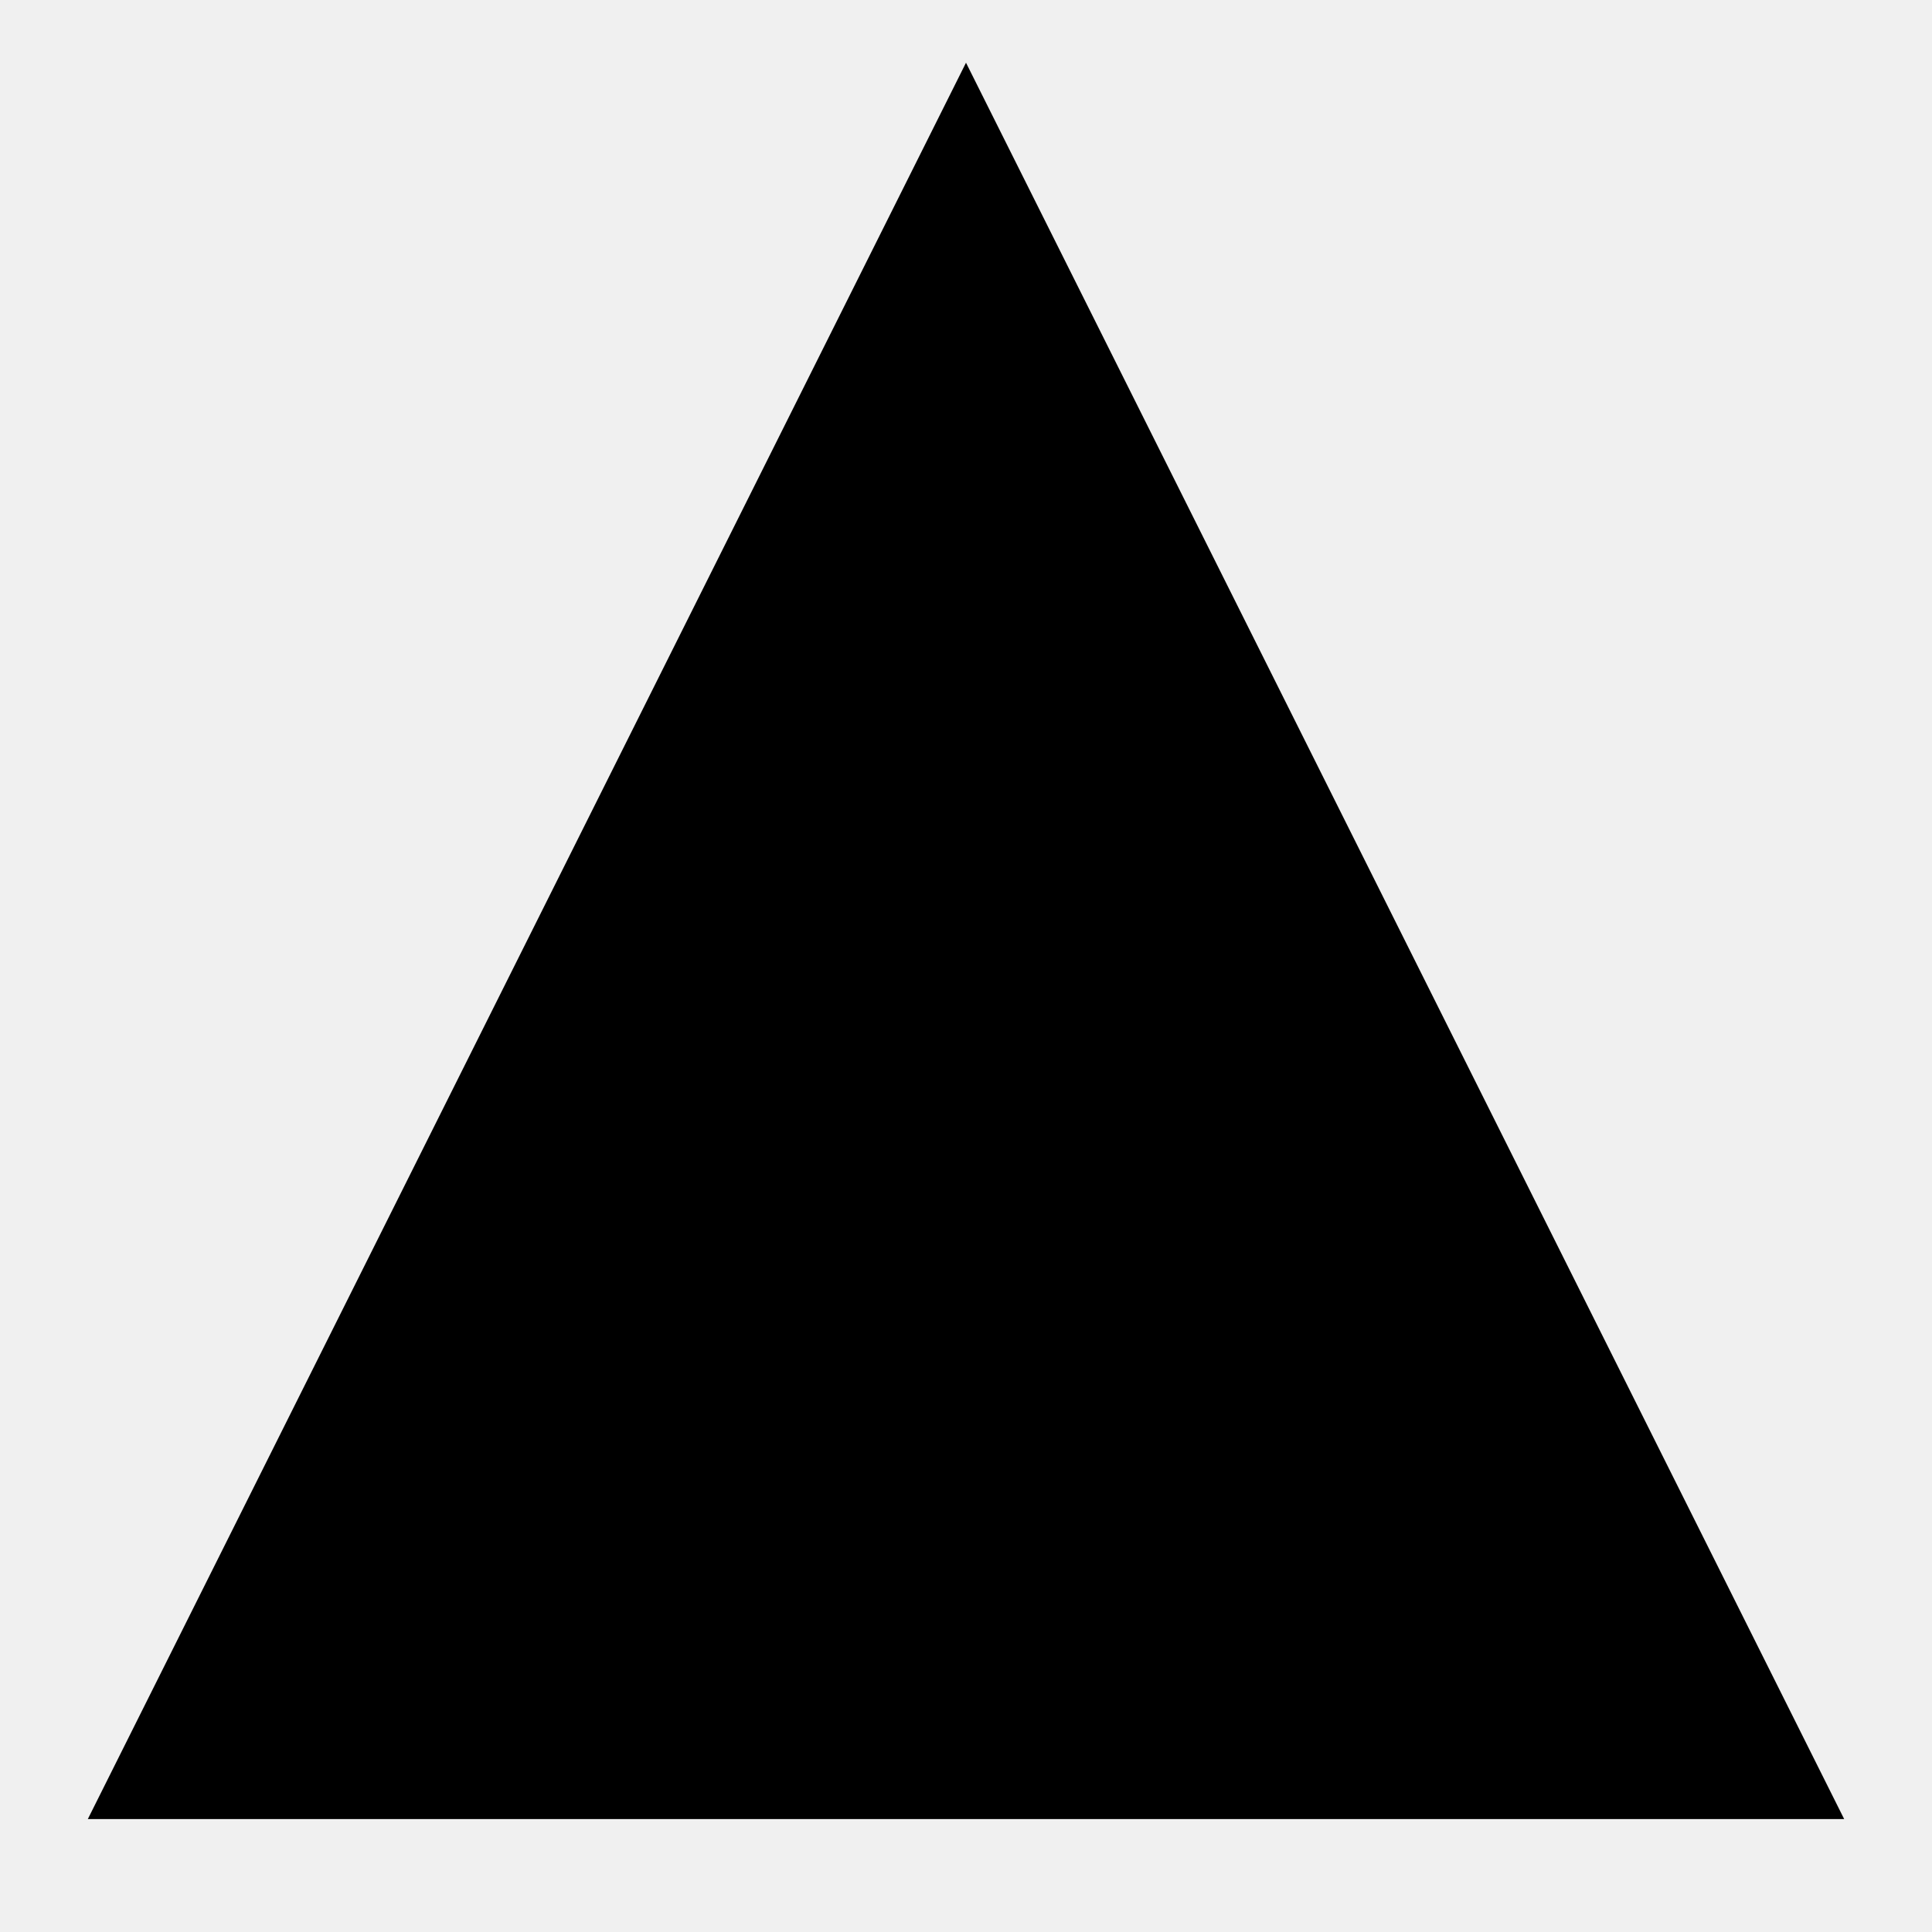
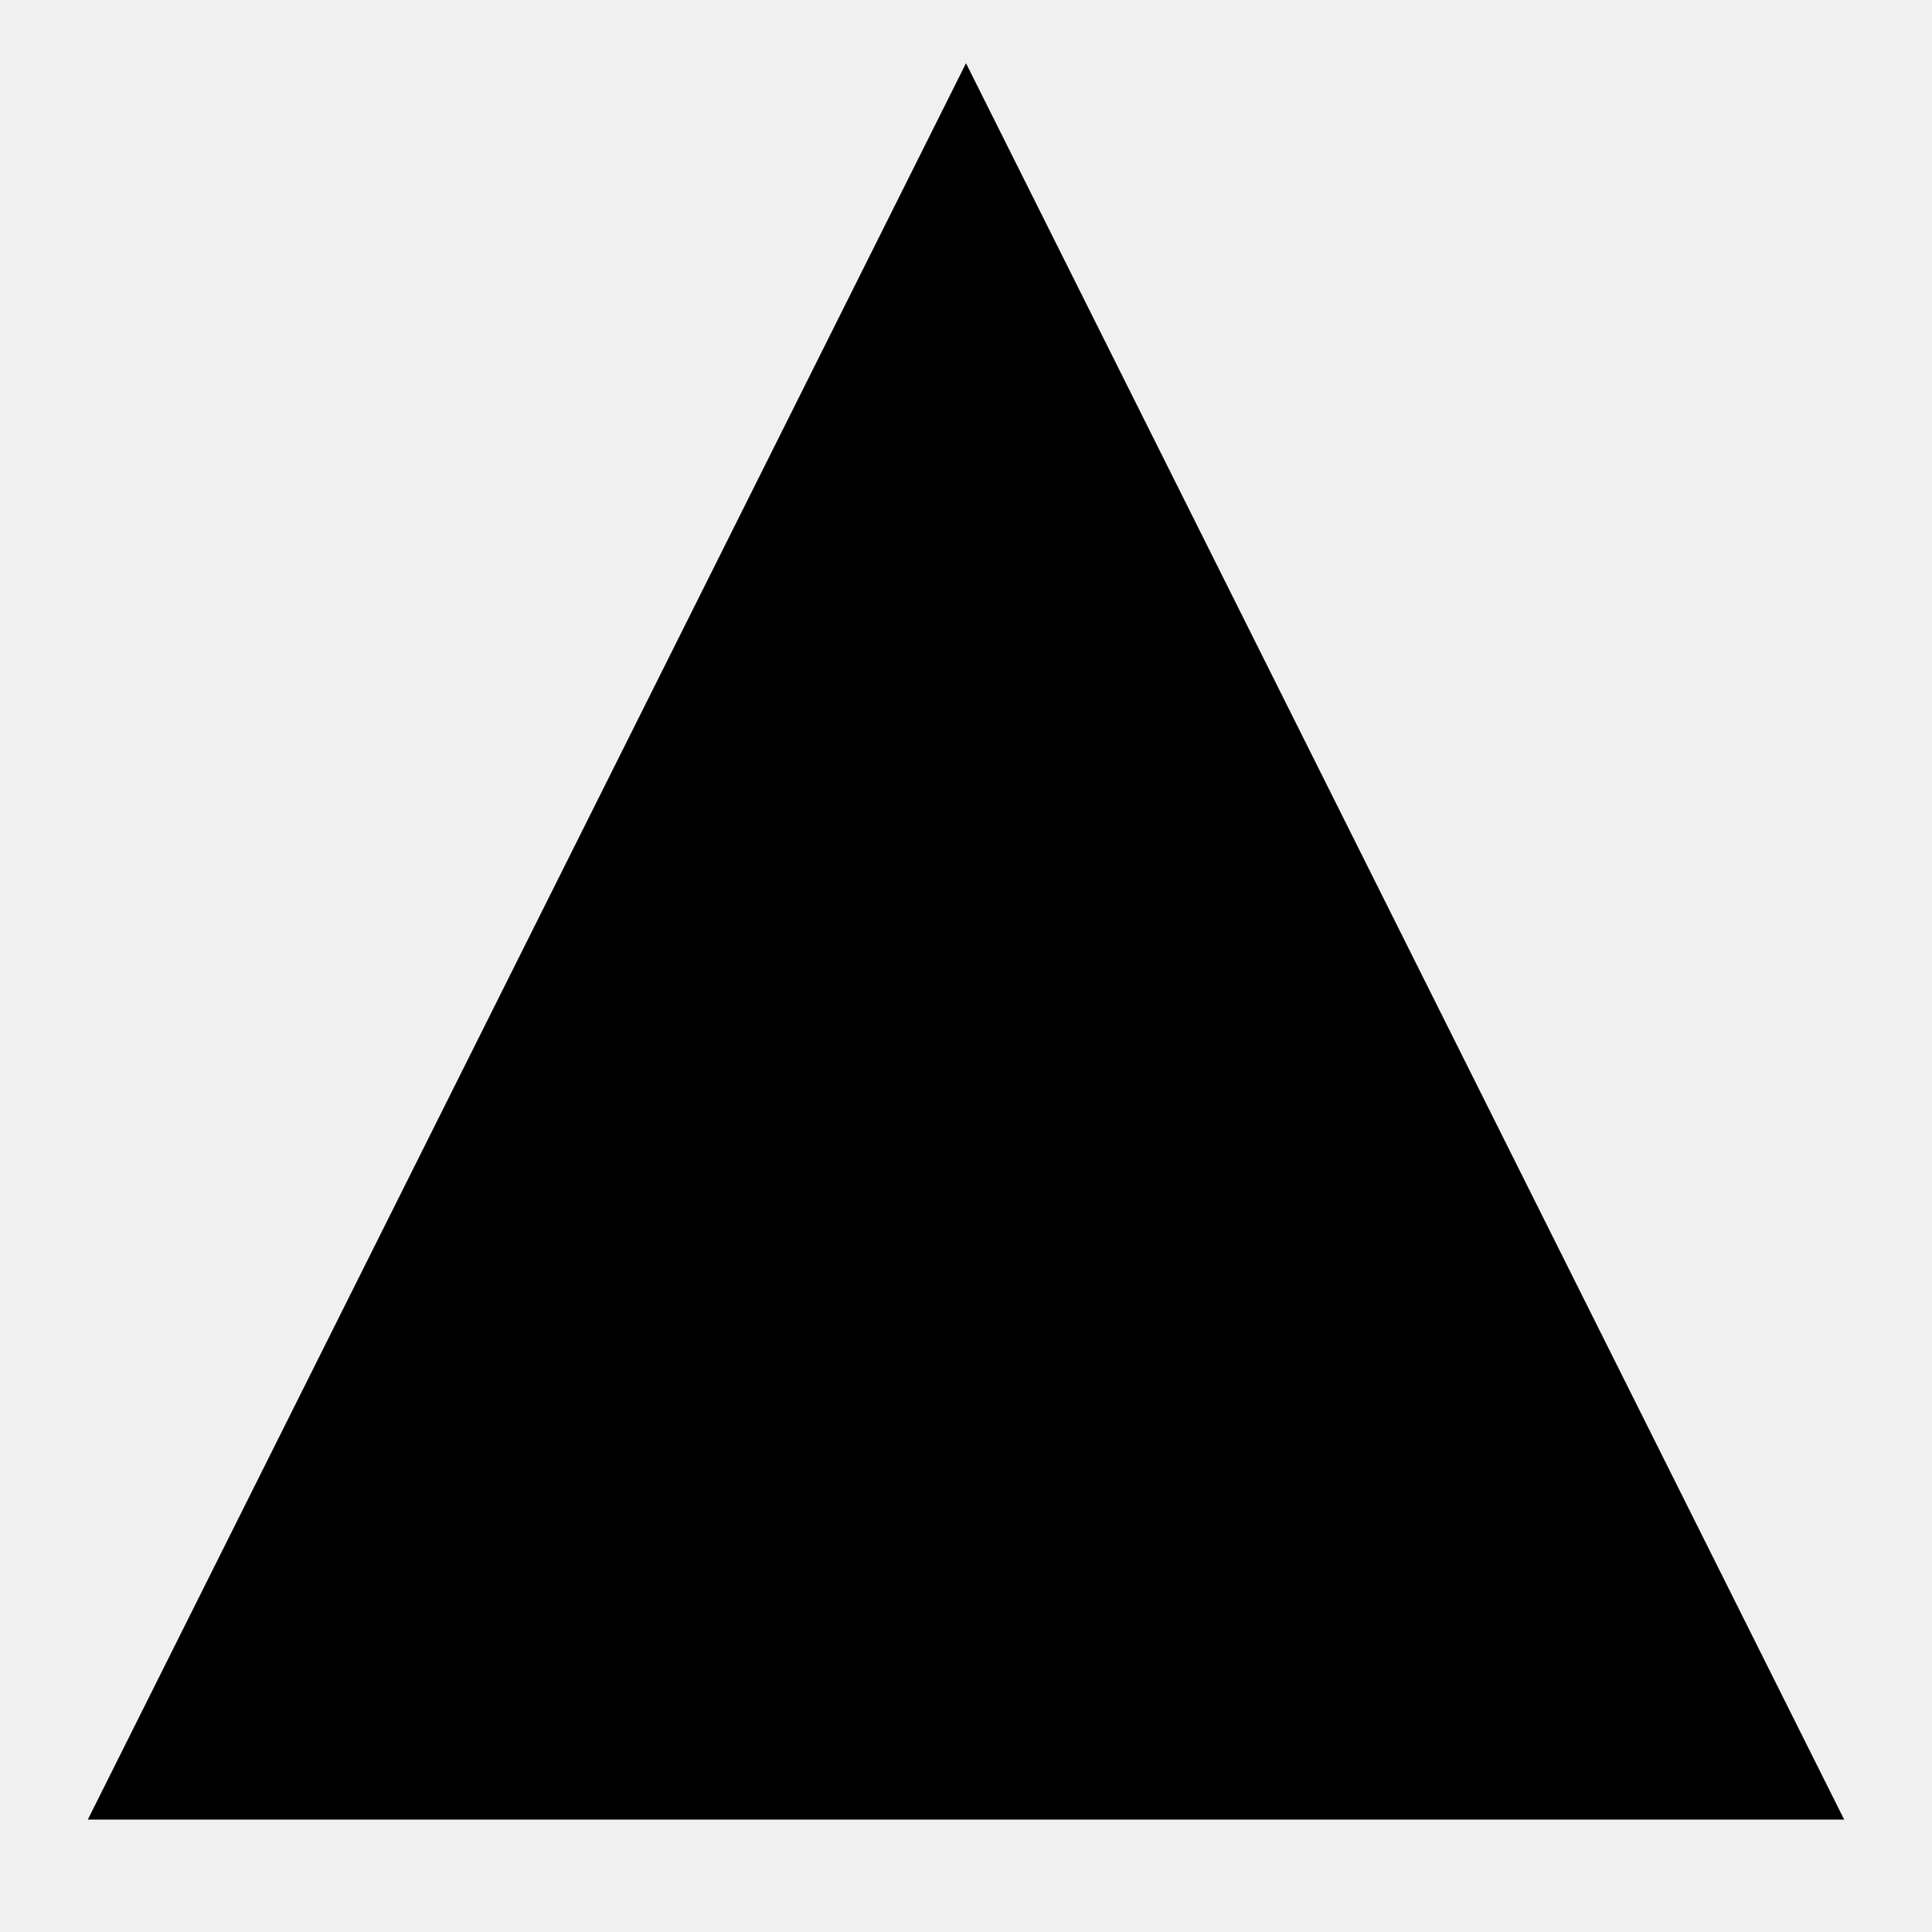
- <svg xmlns="http://www.w3.org/2000/svg" width="11" height="11" viewBox="0 0 11 11" fill="none">
-   <g clip-path="url(#clip0_11534_6993)">
-     <path d="M5.5 0.357L10.5 10.357L0.5 10.357" fill="black" />
+ <svg xmlns="http://www.w3.org/2000/svg" width="11" height="11" fill="none">
+   <g clip-path="url(#a)">
+     <path d="m5.5.36 5 10H.5" fill="#000" />
  </g>
  <defs>
-     <clipPath id="clip0_11534_6993">
-       <rect width="11" height="10" fill="white" transform="matrix(-1 0 0 -1 11 10.3569)" />
+     <clipPath id="a">
+       <path fill="#fff" transform="rotate(180 5.5 5.18)" d="M0 0h11v10H0z" />
    </clipPath>
  </defs>
</svg>
